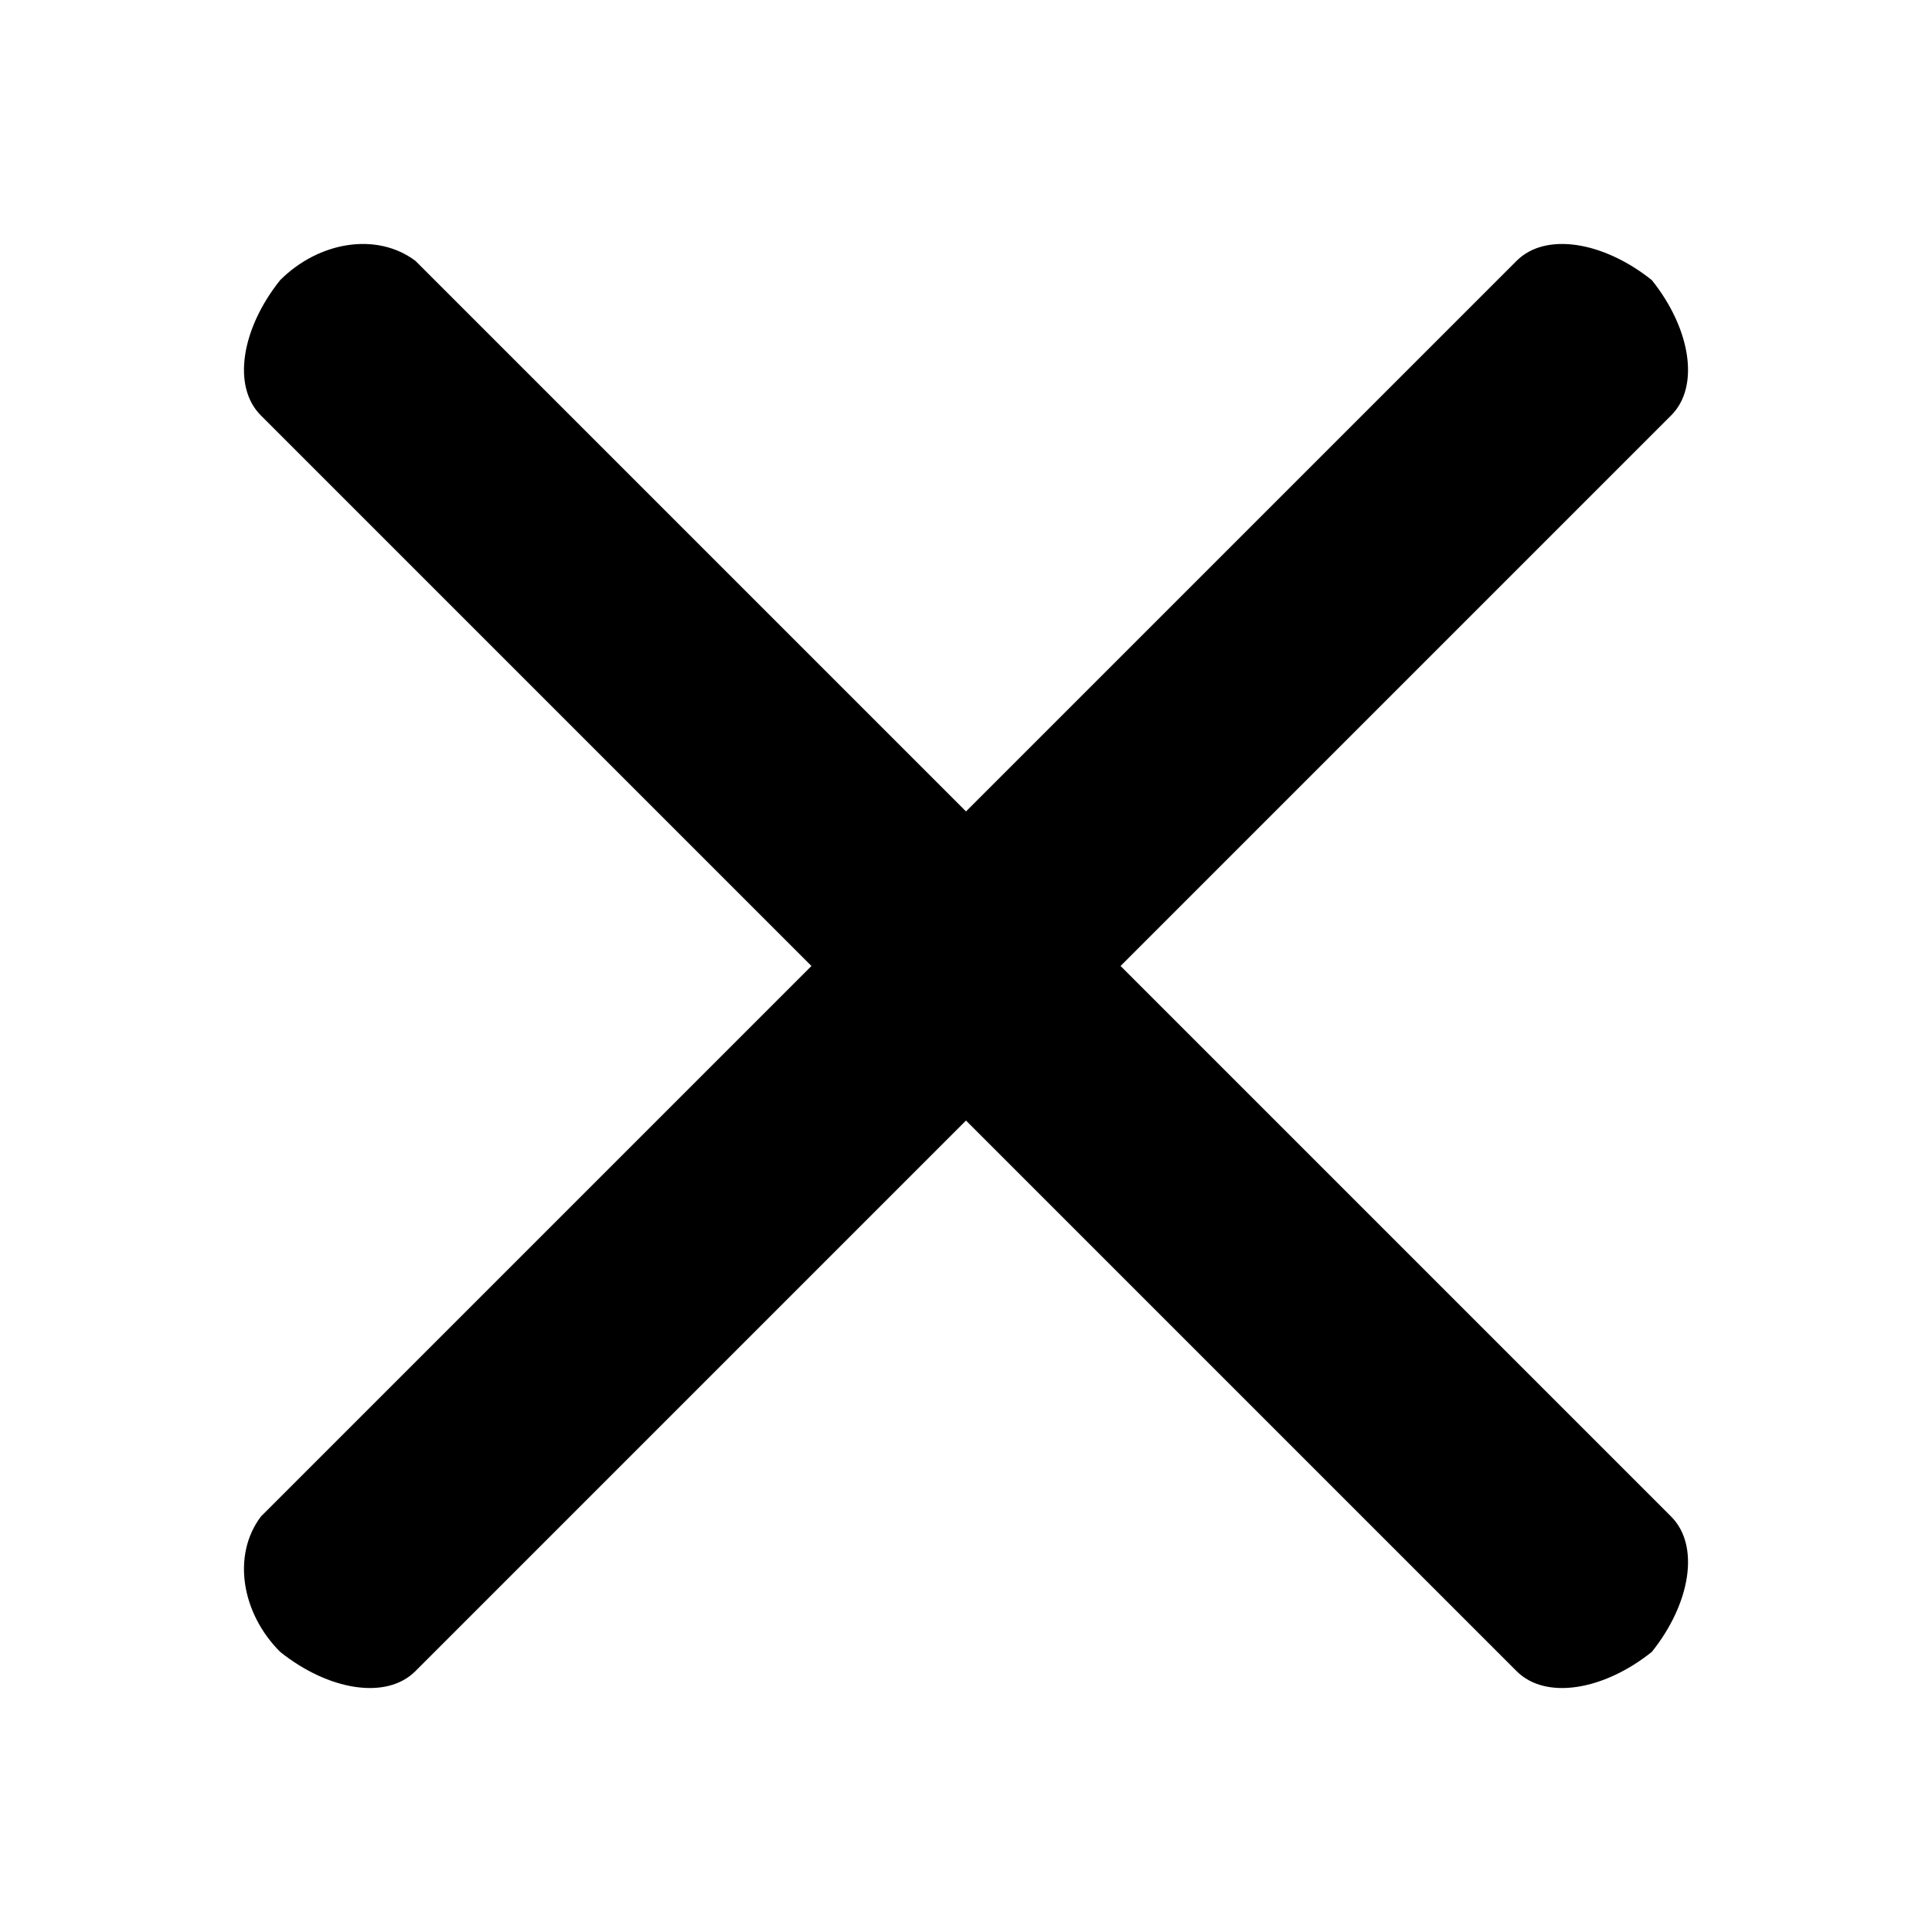
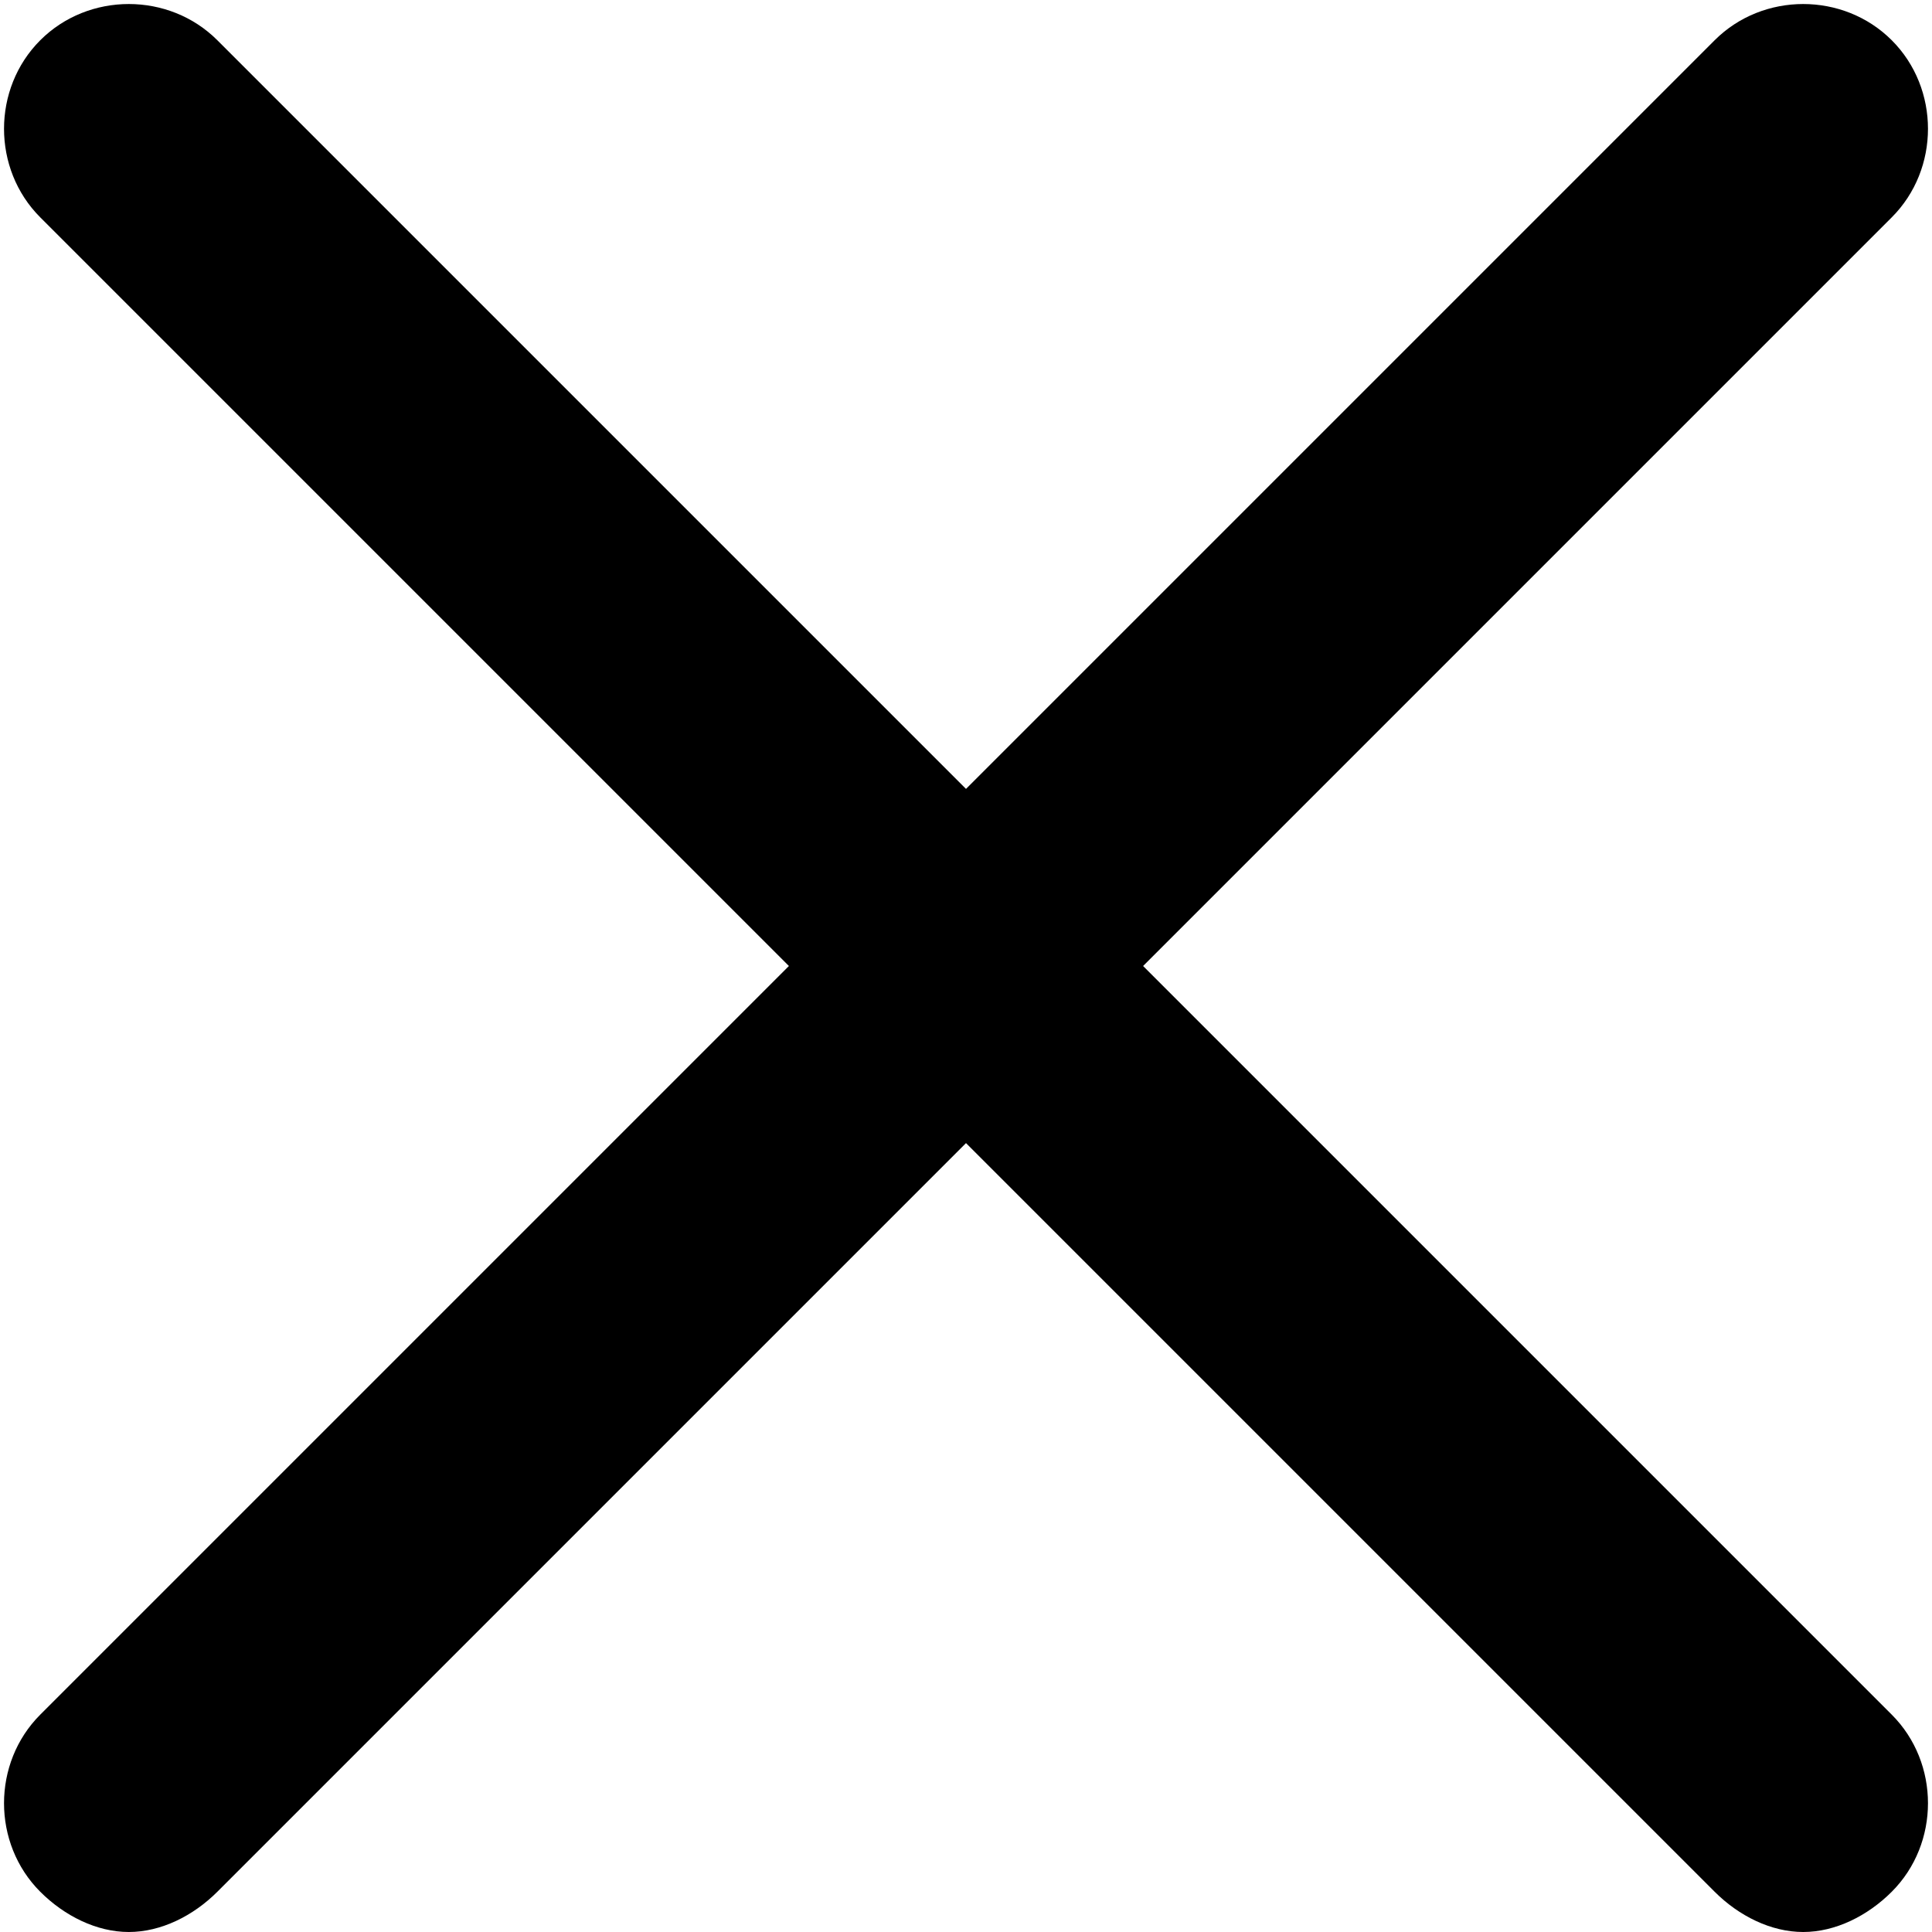
- <svg xmlns="http://www.w3.org/2000/svg" version="1.1" id="Слой_1" x="0px" y="0px" viewBox="0 0 20 20" style="enable-background:new 0 0 20 20;" xml:space="preserve">
+ <svg xmlns="http://www.w3.org/2000/svg" version="1.1" id="Слой_1" x="0px" y="0px" viewBox="0 0 24 24" style="enable-background:new 0 0 24 24;" xml:space="preserve">
  <style type="text/css">
- 	.st0{fill:#6E7C9A;}
+ 	.st0{fill:#333A57;}
</style>
-   <path d="M17.3,4.3l-13,13c-0.3,0.3-0.9,0.2-1.4-0.2c-0.4-0.4-0.5-1-0.2-1.4l13-13c0.3-0.3,0.9-0.2,1.4,0.2C17.5,3.4,17.6,4,17.3,4.3z" />
-   <path d="M15.7,17.3l-13-13C2.4,4,2.5,3.4,2.9,2.9c0.4-0.4,1-0.5,1.4-0.2l13,13c0.3,0.3,0.2,0.9-0.2,1.4C16.6,17.5,16,17.6,15.7,17.3z" />
+   <path d="M14.2,12l9.3-9.3c0.6-0.6,0.6-1.6,0-2.2c-0.6-0.6-1.6-0.6-2.2,0L12,9.8L2.7,0.5c-0.6-0.6-1.6-0.6-2.2,0c-0.6,0.6-0.6,1.6,0,2.2L9.8,12l-9.3,9.3c-0.6,0.6-0.6,1.6,0,2.2c0.3,0.3,0.7,0.5,1.1,0.5s0.8-0.2,1.1-0.5l9.3-9.3l9.3,9.3c0.3,0.3,0.7,0.5,1.1,0.5c0.4,0,0.8-0.2,1.1-0.5c0.6-0.6,0.6-1.6,0-2.2L14.2,12z" />
</svg>
